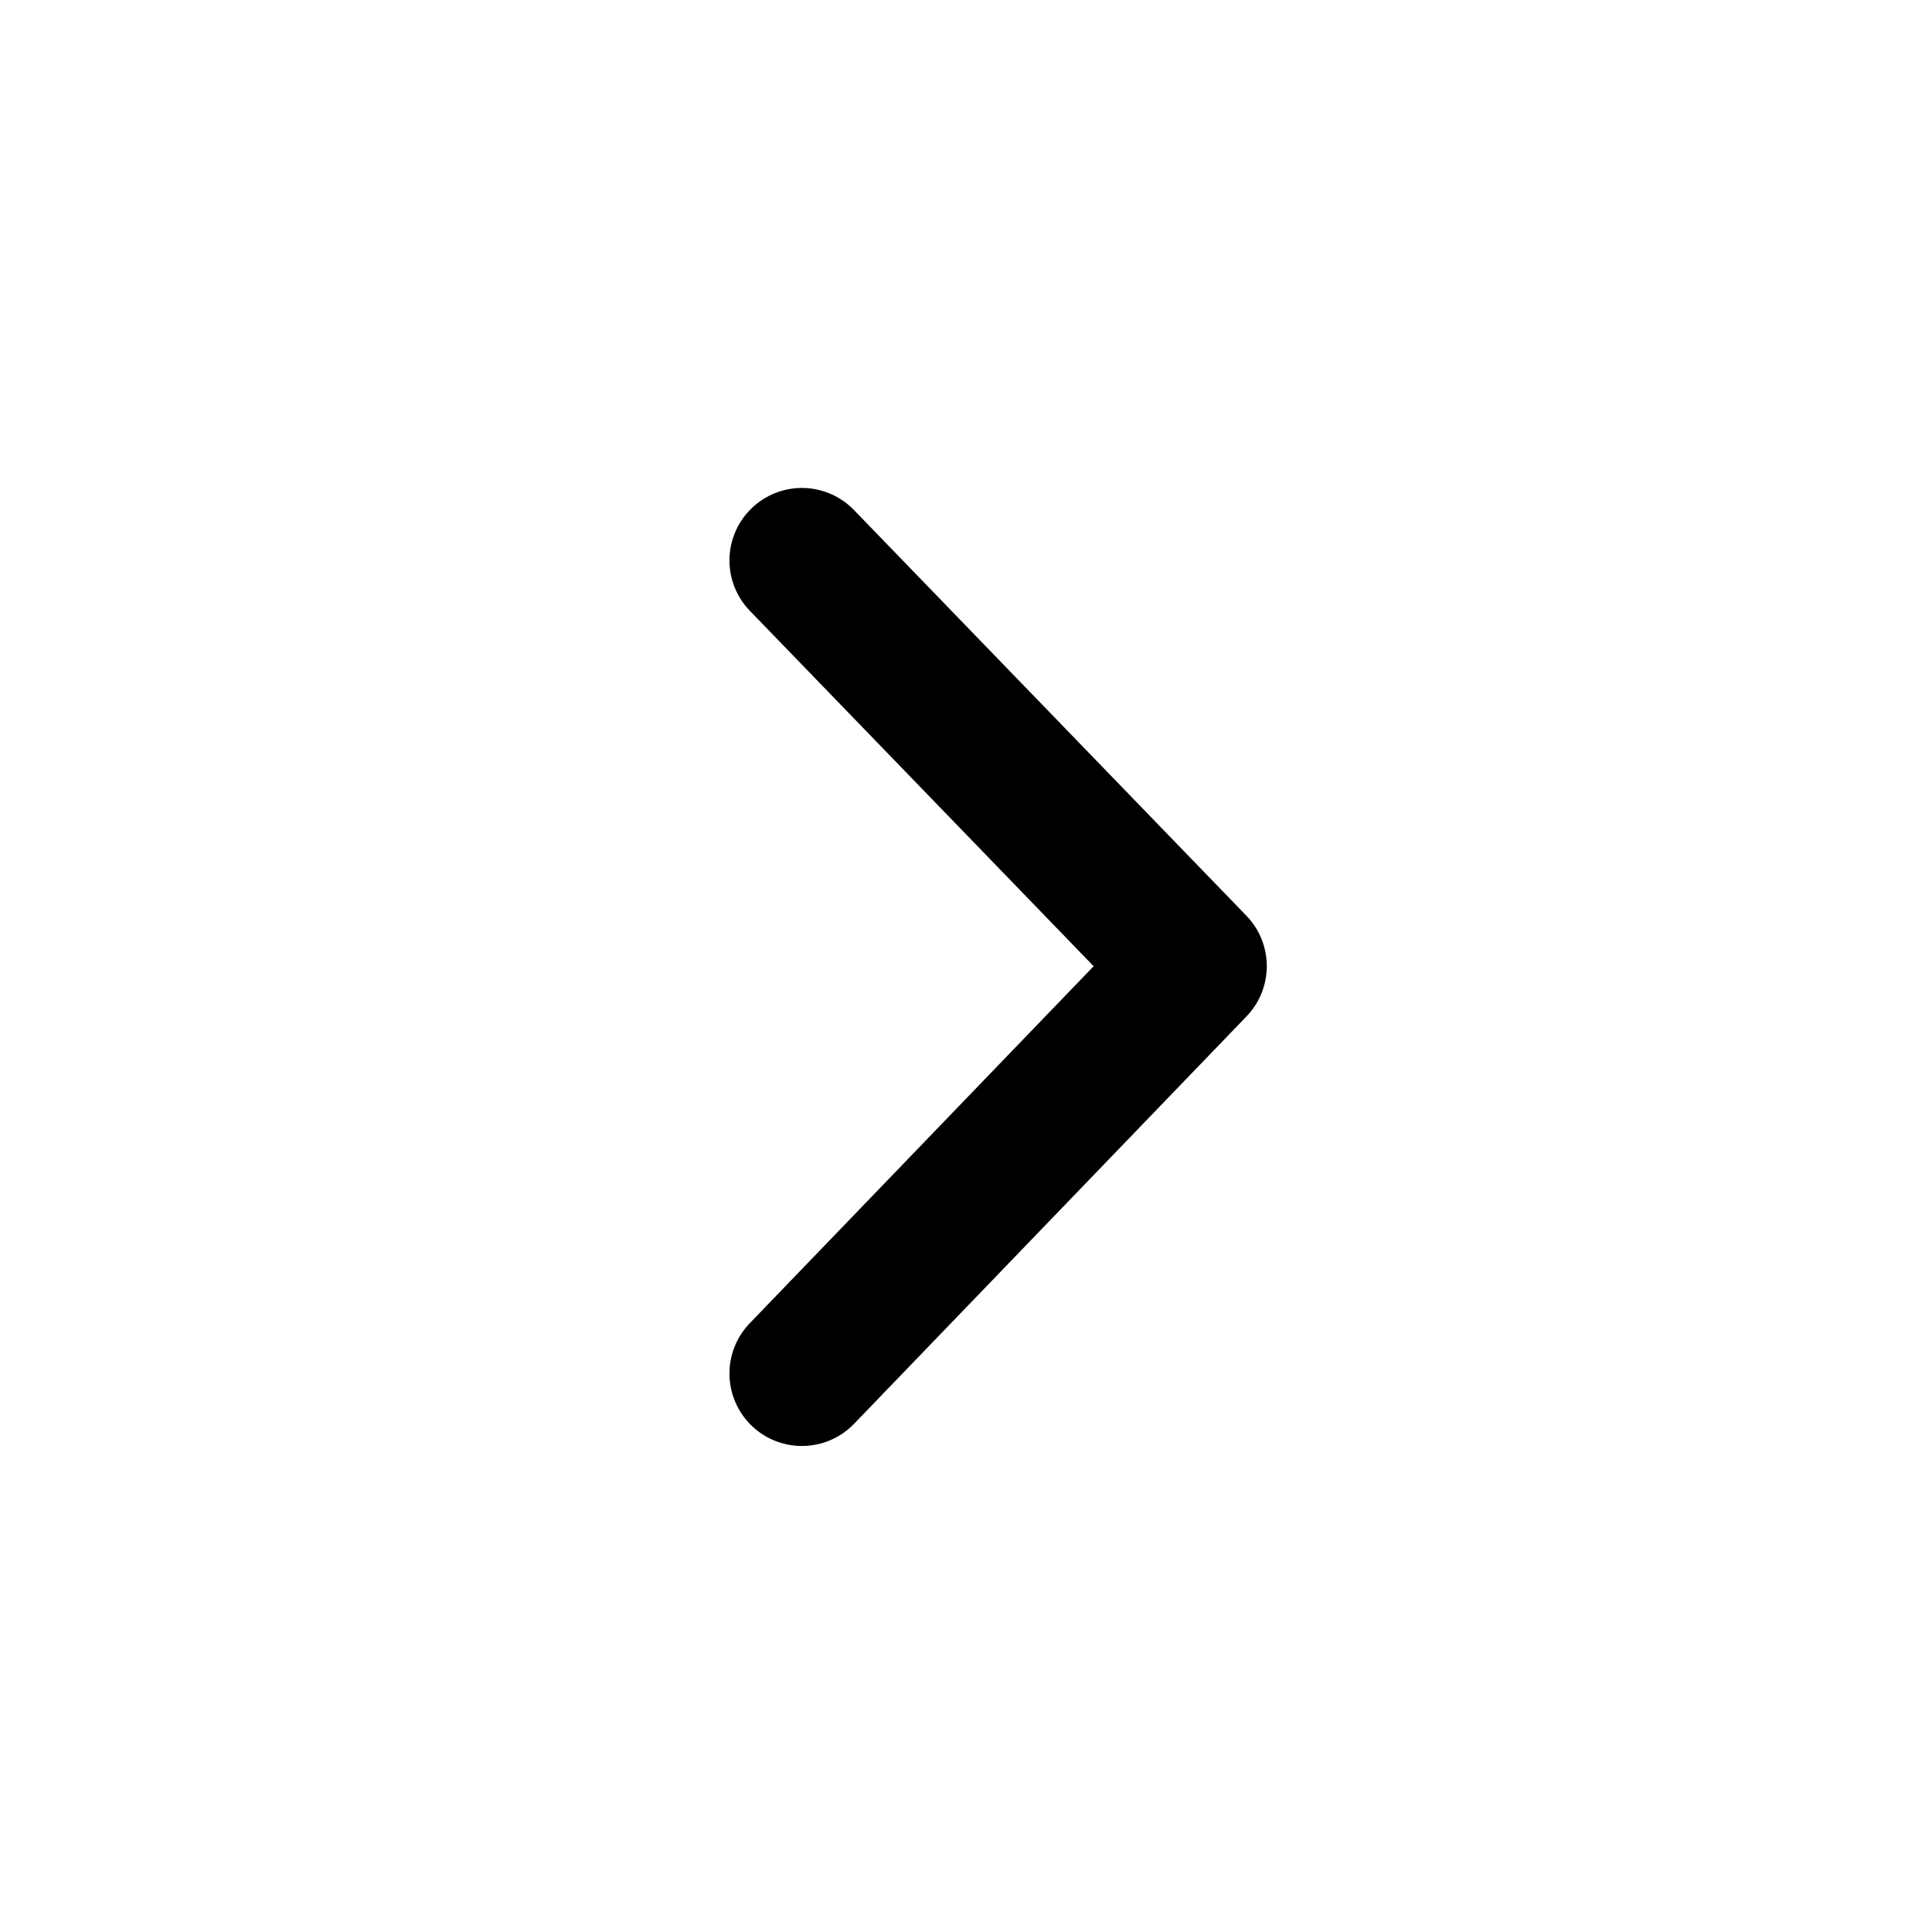
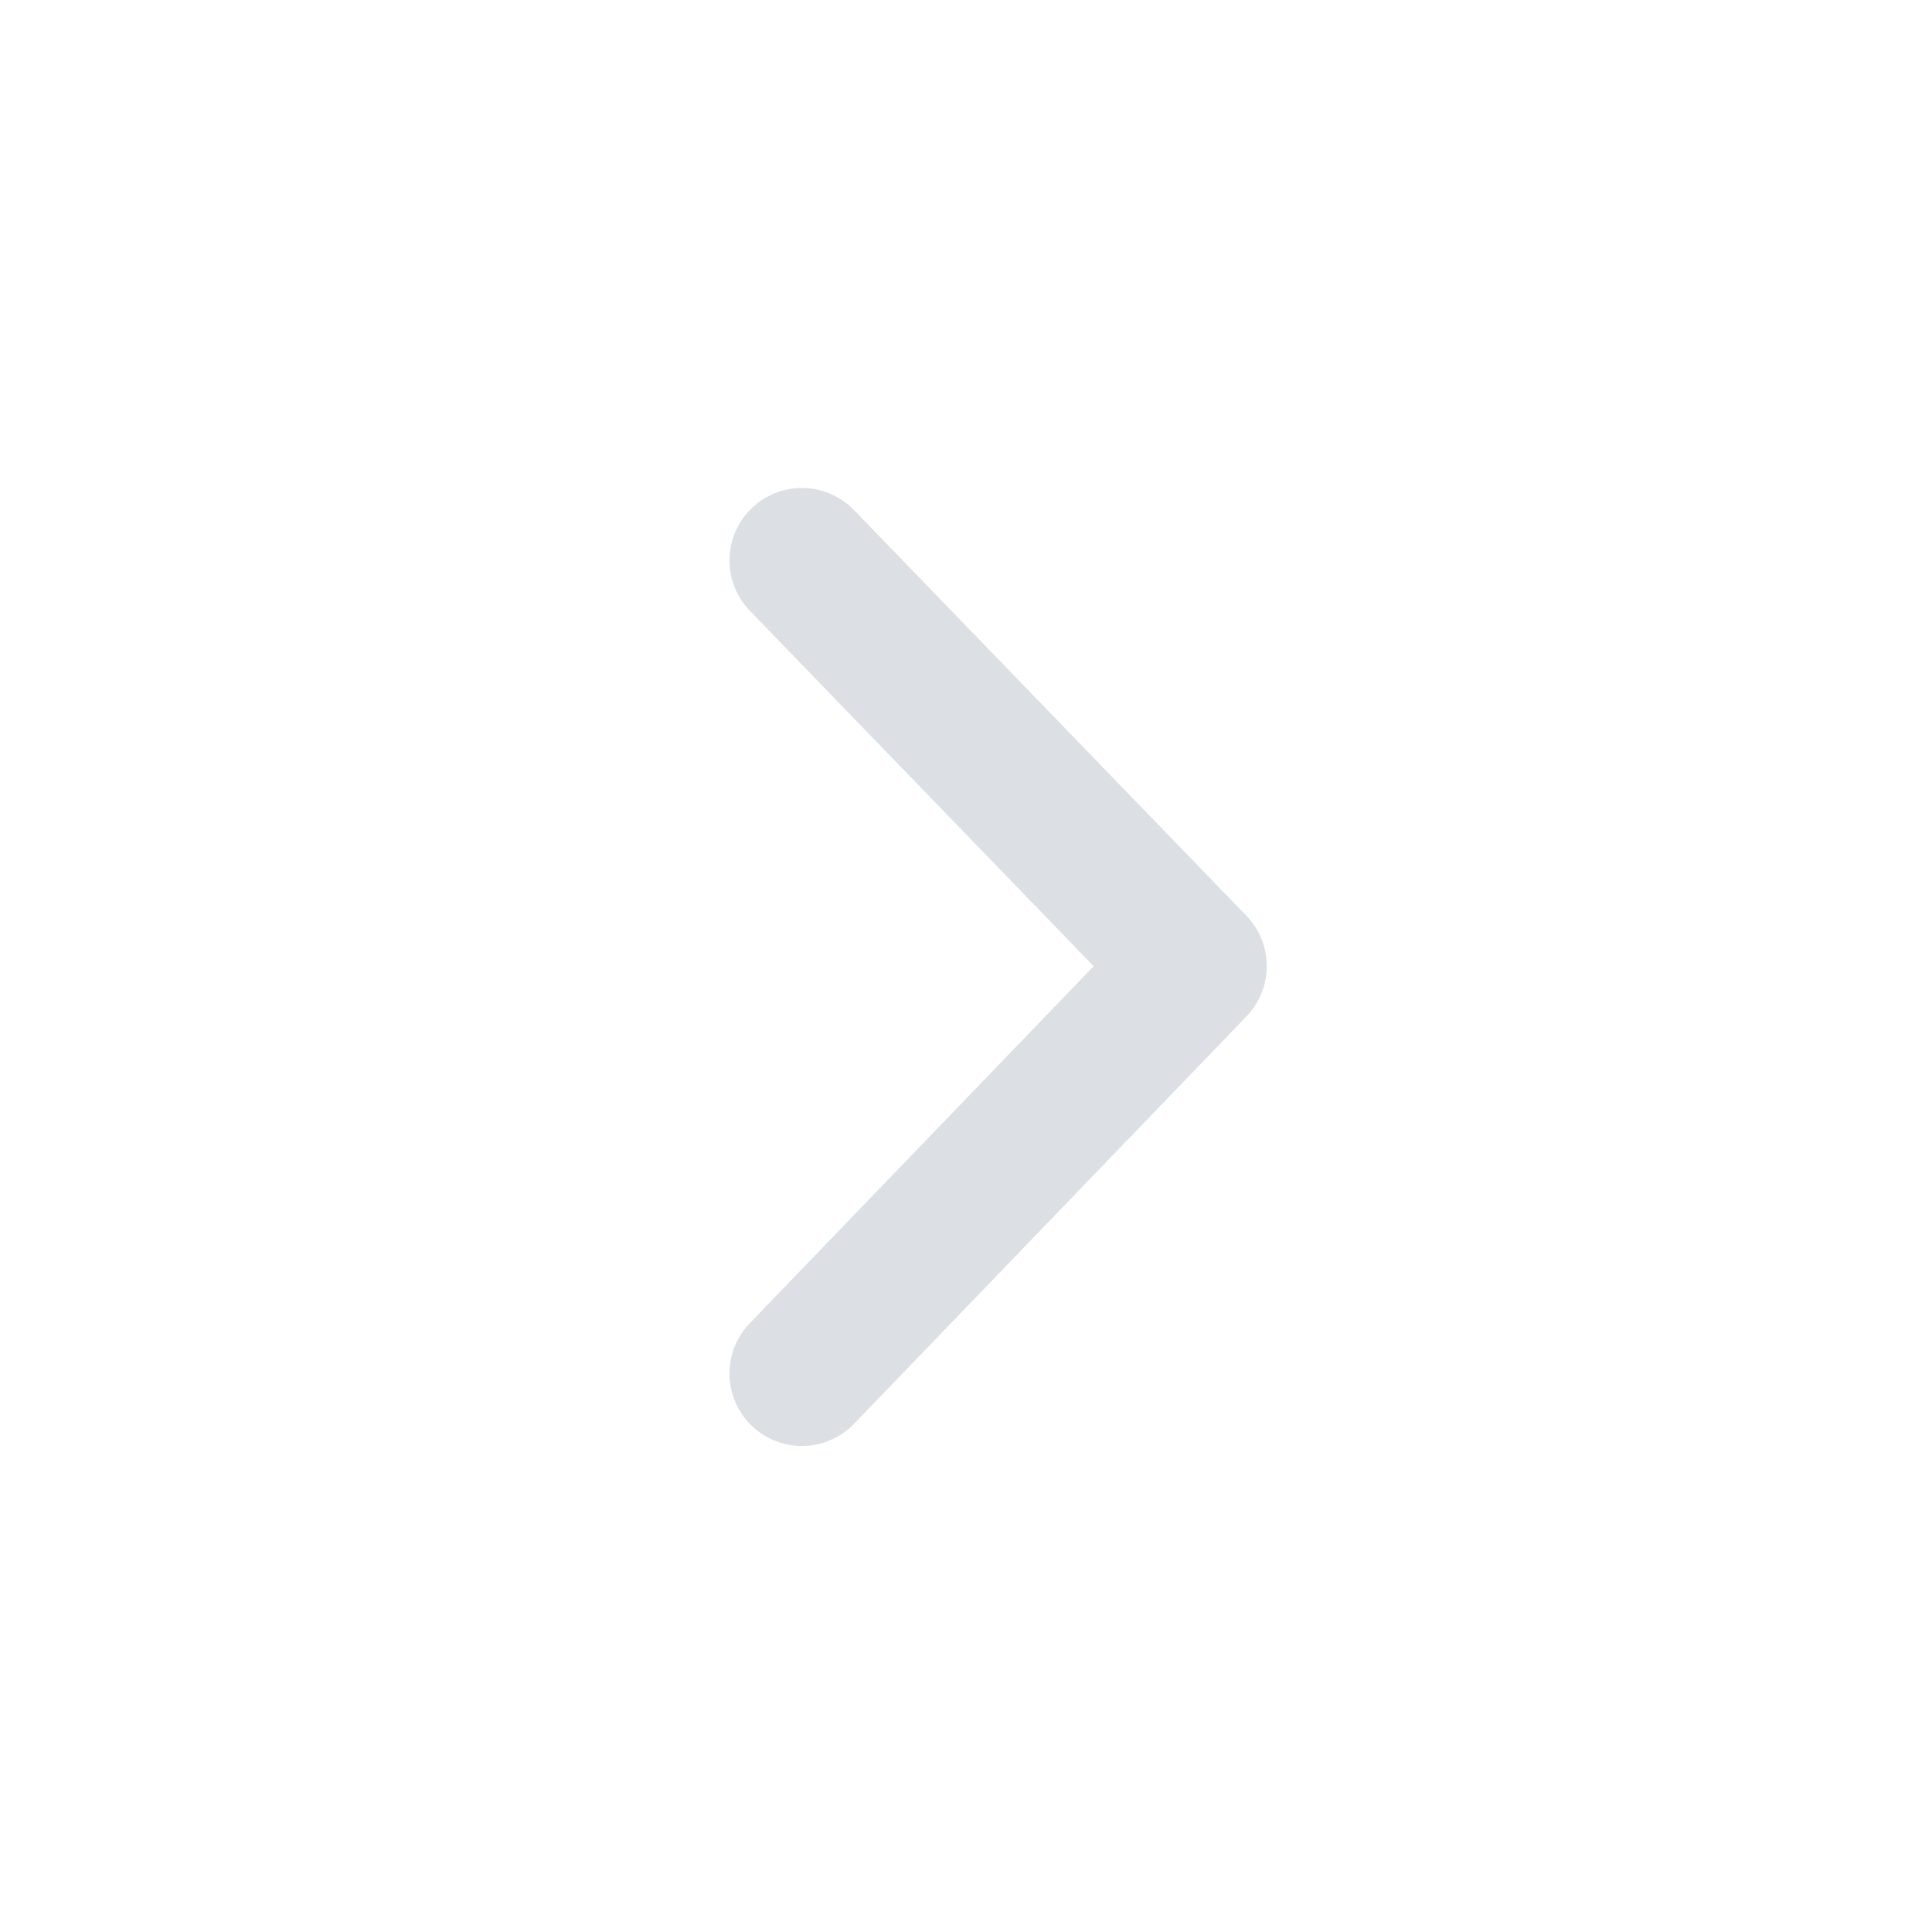
<svg xmlns="http://www.w3.org/2000/svg" width="16" height="16" viewBox="0 0 16 16" fill="none">
-   <path d="M6.641 4.641L9.891 8.001L6.641 11.375" stroke="black" stroke-width="1.2" stroke-linecap="round" stroke-linejoin="round" />
+   <path d="M6.641 4.641L9.891 8.001L6.641 11.375" stroke="#DCE0E5" stroke-width="1.2" stroke-linecap="round" stroke-linejoin="round" />
</svg>
